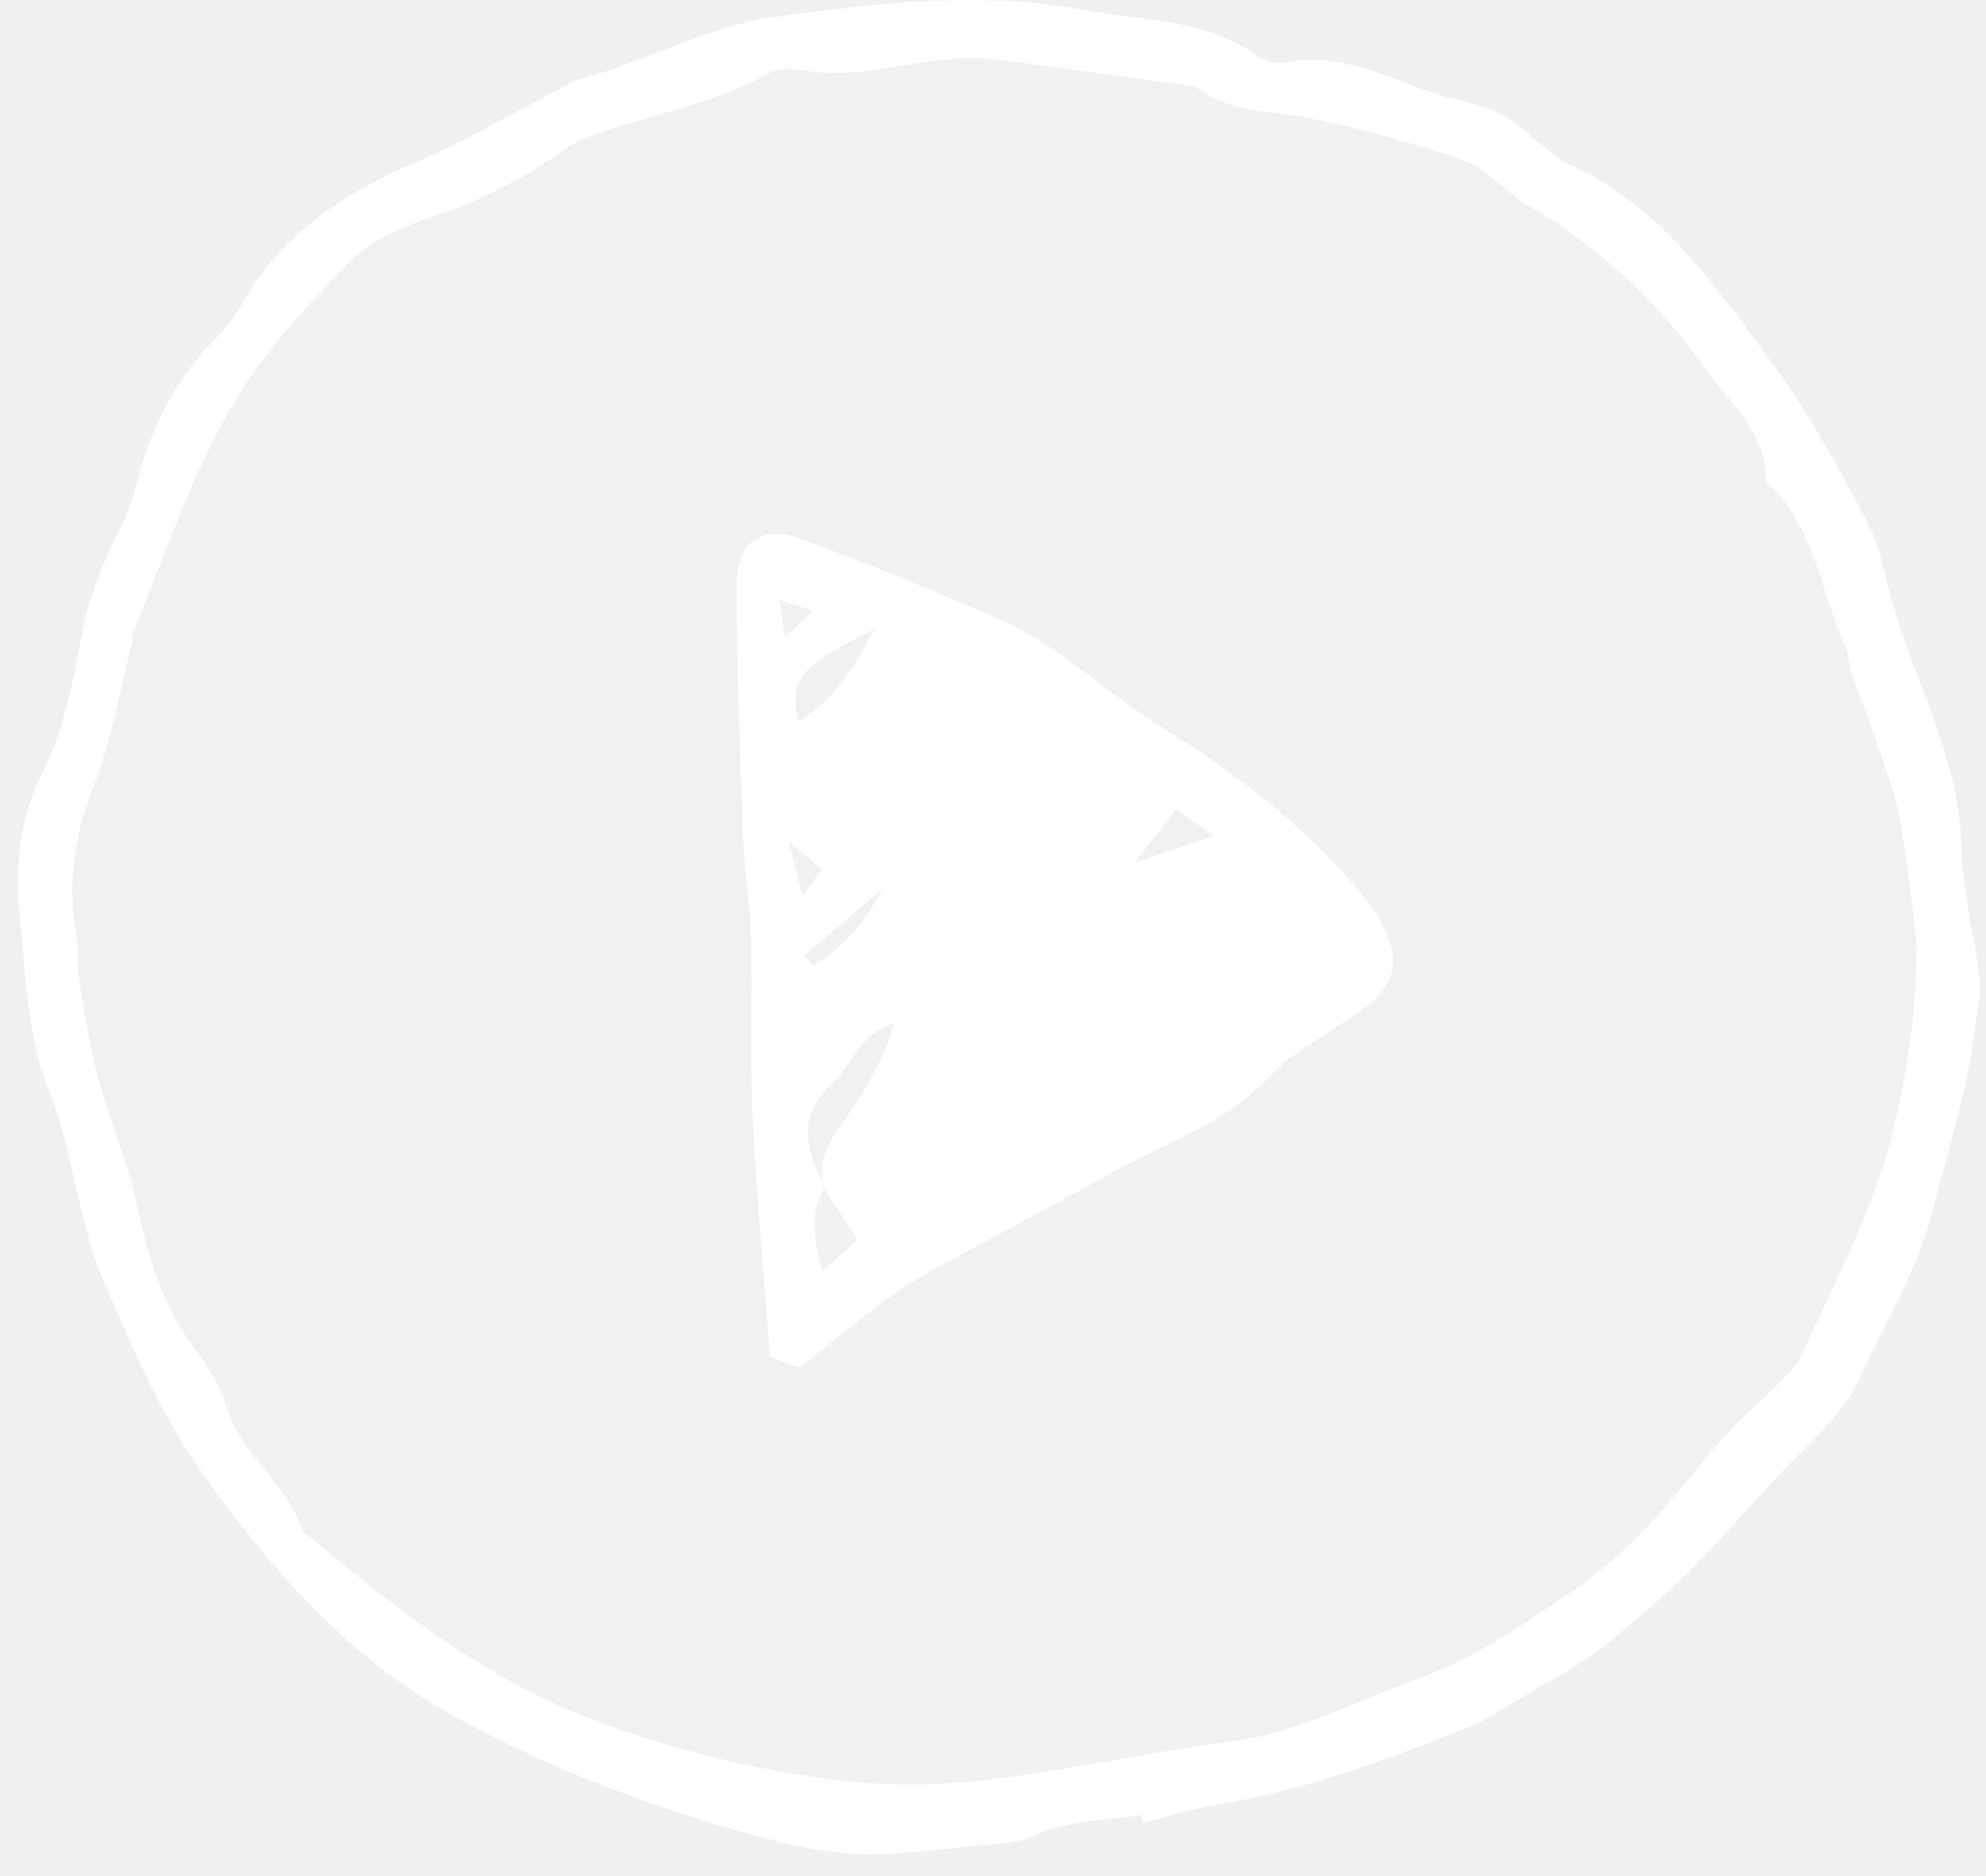
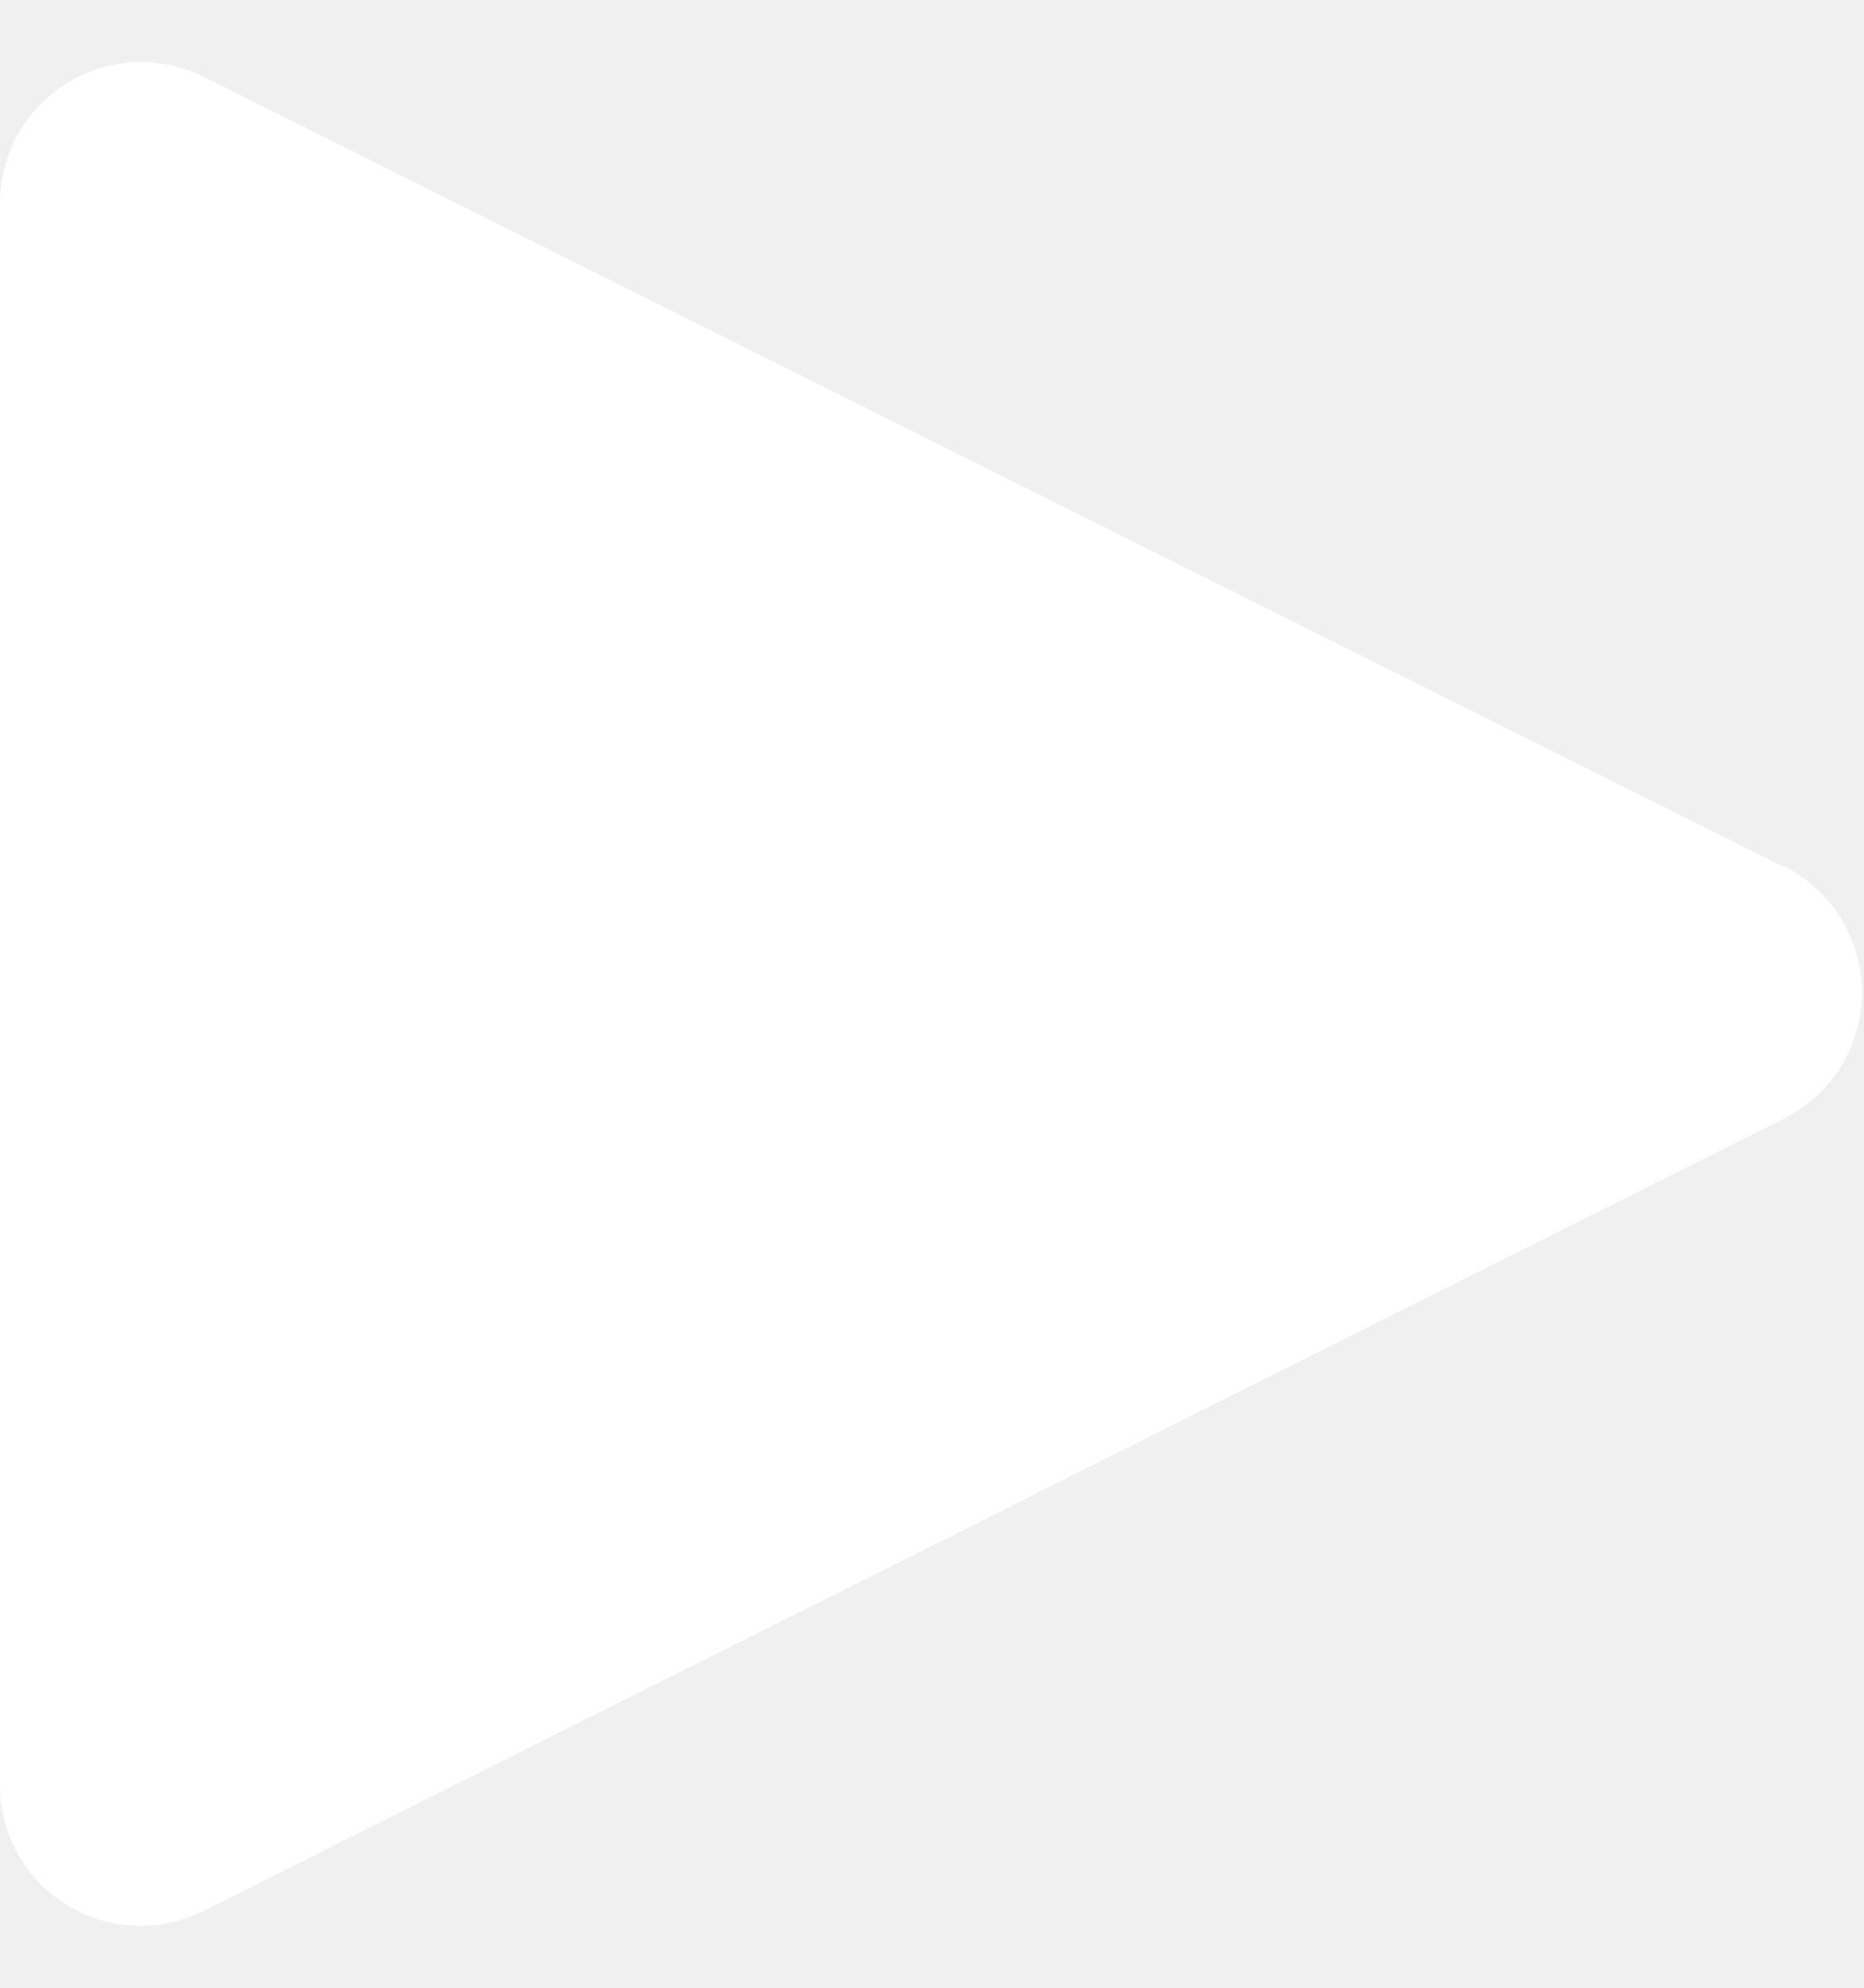
- <svg xmlns="http://www.w3.org/2000/svg" fill="none" height="68" viewBox="0 0 72 68" width="72">
-   <g fill="#fff">
-     <path d="m71.754 35.447c-.159-1.556-.617-3.098-.641-4.644-.053-3.064-1.489-5.685-2.37-8.489-.361-1.142-.525-2.38-1.069-3.425-1.069-2.038-2.197-4.076-3.565-5.916-1.98-2.679-3.902-5.468-7.101-6.961-.848-.395-1.518-1.175-2.308-1.715-.385-.26-.862-.395-1.31-.544-.39-.13-.814-.173-1.209-.304-1.782-.588-3.474-1.561-5.473-1.2-.342.063-.809.005-1.069-.188-1.884-1.397-4.138-1.277-6.277-1.686-3.782-.727-7.573-.255-11.273.236-2.447.332-4.789 1.681-7.265 2.317-.169.043-.313.188-.477.27-1.792.92-3.536 1.946-5.381 2.736-2.129.911-4.013 2.091-5.434 3.931-.593.766-.988 1.71-1.672 2.37-1.166 1.142-1.942 2.476-2.496 3.965-.361.968-.52 2.033-.988 2.939-.646 1.243-1.147 2.486-1.407 3.883-.323 1.715-.67 3.512-1.45 5.044-.901 1.754-.959 3.613-.785 5.328.207 2.076.251 4.211 1.079 6.263.858 2.129.997 4.553 1.893 6.658 1.079 2.539 2.168 5.102 3.82 7.376 2.476 3.401 5.184 6.475 8.966 8.556 3.035 1.672 6.205 2.92 9.495 3.912 1.537.463 3.117.91 4.707 1.041 1.571.13 3.175-.135 4.765-.275.737-.063 1.431-.077 2.202-.429 1.103-.511 2.462-.482 3.71-.679.024.092.043.183.067.28.853-.217 1.691-.501 2.558-.636 3.17-.506 6.162-1.604 9.12-2.78 1.103-.438 2.081-1.2 3.141-1.763 1.431-.761 2.626-1.816 3.83-2.866 1.672-1.46 3.083-3.17 4.606-4.774.988-1.045 2.182-2.052 2.736-3.314.891-2.019 2.105-3.878 2.65-6.099.511-2.091 1.204-4.143 1.474-6.297.087-.708.27-1.426.202-2.12zm-3.103 5.487c-.703 2.939-2.134 5.54-3.358 8.243-.14.313-.405.588-.65.833-.689.694-1.436 1.33-2.091 2.052-1.219 1.349-2.288 2.862-3.623 4.09-1.277 1.175-2.775 2.134-4.244 3.074-1.012.65-2.105 1.219-3.228 1.624-2.264.819-4.399 1.98-6.851 2.298-2.963.39-5.892 1.055-8.86 1.397-1.802.212-3.671.217-5.473-.005-2.973-.376-5.868-1.089-8.71-2.158-4.056-1.522-7.318-4.148-10.57-6.841-.564-1.758-2.308-2.785-2.818-4.625-.251-.906-.915-1.71-1.465-2.515-1.012-1.493-1.402-3.189-1.797-4.914-.352-1.542-.983-3.016-1.392-4.548-.308-1.166-.482-2.365-.67-3.555-.087-.539-.005-1.108-.101-1.648-.313-1.797-.039-3.464.626-5.179.66-1.691.968-3.517 1.421-5.285.029-.116-.014-.255.029-.361 1.123-2.674 2.033-5.463 3.454-7.968 1.142-2.019 2.789-3.806 4.427-5.478.814-.829 2.071-1.306 3.213-1.691 1.686-.568 3.209-1.392 4.644-2.409.246-.173.53-.308.809-.414 2.129-.809 4.427-1.123 6.441-2.269.342-.198.858-.212 1.257-.14 1.835.347 3.584-.241 5.372-.405.544-.053 1.108-.048 1.652.019 2.168.275 4.331.578 6.499.882.299.039.65.039.877.202 1.204.862 2.626.771 3.984 1.041 1.903.381 3.796.896 5.627 1.551.858.308 1.508 1.156 2.327 1.628 2.621 1.508 4.745 3.546 6.489 5.993.872 1.219 2.125 2.235 2.115 3.931-.005.053.048.116.092.159 1.691 1.556 1.864 3.84 2.756 5.781.169.371.178.809.303 1.204.183.549.424 1.079.607 1.624.381 1.147.838 2.274 1.079 3.449.313 1.522.438 3.083.631 4.543.019 2.361-.303 4.567-.833 6.788z" />
-     <path d="m68.855 29.603c-.241-1.175-.699-2.303-1.079-3.449-.183-.544-.424-1.074-.607-1.623-.125-.395-.135-.834-.303-1.204-.891-1.942-1.065-4.225-2.756-5.781-.043-.043-.096-.106-.091-.159.01-1.696-1.243-2.712-2.115-3.931-1.744-2.447-3.869-4.485-6.489-5.993-.819-.472-1.469-1.32-2.327-1.628-1.831-.655-3.724-1.171-5.627-1.551-1.359-.27-2.78-.178-3.984-1.041-.226-.164-.578-.164-.877-.202-2.168-.304-4.331-.607-6.499-.882-.544-.067-1.108-.072-1.653-.019-1.787.164-3.536.752-5.372.405-.4-.072-.915-.058-1.257.14-2.014 1.147-4.312 1.46-6.441 2.269-.279.106-.564.241-.809.414-1.436 1.017-2.958 1.84-4.644 2.409-1.142.385-2.399.862-3.213 1.691-1.638 1.672-3.286 3.459-4.427 5.478-1.421 2.505-2.332 5.295-3.454 7.968-.043.106 0 .246-.029.361-.453 1.768-.761 3.594-1.421 5.285-.665 1.715-.939 3.382-.626 5.179.096.539.014 1.108.101 1.648.188 1.19.361 2.389.67 3.555.409 1.532 1.041 3.006 1.392 4.548.395 1.725.785 3.421 1.797 4.914.549.804 1.214 1.609 1.465 2.515.511 1.84 2.255 2.866 2.818 4.625 3.252 2.693 6.513 5.319 10.57 6.841 2.842 1.069 5.738 1.782 8.71 2.158 1.802.222 3.671.217 5.473.005 2.968-.342 5.897-1.007 8.86-1.397 2.452-.318 4.586-1.479 6.851-2.298 1.123-.405 2.216-.973 3.228-1.623 1.469-.94 2.968-1.898 4.244-3.074 1.334-1.228 2.404-2.741 3.623-4.09.655-.723 1.402-1.359 2.091-2.052.246-.246.511-.52.65-.834 1.224-2.703 2.655-5.304 3.358-8.243.53-2.221.853-4.427.834-6.788-.193-1.46-.318-3.021-.631-4.543z" fill-opacity=".1" />
-     <path d="m49.931 33.216c-.188-.313-.409-.607-.645-.886-1.999-2.394-4.48-4.297-7.067-5.897-2.1-1.291-3.83-3.069-6.195-4.076-2.327-.992-4.659-1.975-7.034-2.833-1.407-.506-2.288.169-2.284 1.691.01 3.045.12 6.094.231 9.139.043 1.214.255 2.418.289 3.628.053 2.144-.048 4.288.058 6.427.14 2.886.409 5.772.631 8.787.251.096.703.265 1.065.405 1.32-1.036 2.414-1.99 3.604-2.799.978-.674 2.067-1.19 3.107-1.763 1.493-.819 3.001-1.614 4.49-2.443 1.985-1.113 4.191-1.807 5.839-3.555.906-.964 2.187-1.571 3.276-2.365 1.402-1.026 1.561-1.922.636-3.459zm-21.684-11.466c.491.159.8.255 1.233.395-.356.337-.617.578-1.016.954-.082-.501-.13-.814-.217-1.349zm3.464 1.05c-.771 1.45-1.46 2.621-2.775 3.353-.337-1.522-.005-1.932 2.775-3.353zm-3.131 7.689c.568.486.867.737 1.209 1.031-.173.246-.342.477-.694.964-.193-.732-.313-1.209-.515-1.994zm3.416 1.734c-.597 1.151-1.368 2.115-2.495 2.77-.111-.12-.222-.241-.332-.361.935-.795 1.864-1.59 2.828-2.409zm-2.206 13.865c-.173-.737-.303-1.373-.246-1.975.005-.067.014-.135.029-.202 0-.015 0-.024.005-.034.019-.116.048-.226.087-.342v-.005c.039-.111.087-.227.144-.337.019-.034.039-.072.063-.111.39.602.785 1.209 1.228 1.893-.448.385-.79.67-1.31 1.113zm.761-5.386c-.496.674-.848 1.335-.728 2.158 0 .005 0 .01.005.019.024.048.048.096.072.144v.005s0 0-.005 0c-.01.015-.019.034-.024.048-.005-.005-.01-.014-.015-.019-.014-.063-.024-.12-.029-.178-.183-.366-.337-.728-.434-1.084-.226-.838-.125-1.662.747-2.462.727-.674.983-1.821 2.303-2.255-.458 1.44-1.123 2.573-1.893 3.623zm10.589-9.418c.602-.79.997-1.31 1.489-1.951.463.328.867.622 1.368.983-.968.328-1.758.597-2.857.968z" />
-     <path d="m32.24 43.02-.01.01-.029.024c-.005 0-.01.005-.01.005-.014-.063-.024-.12-.029-.178-.005-.01-.005-.015-.005-.019.029.053.053.106.082.159z" />
-     <path d="m32.231 43.03h.005c-.01.014-.019.034-.029.048-.005-.005-.01-.015-.014-.019 0 0 .029-.024.038-.029z" />
-     <path d="m32.242 43.025s0 .006-.006.006v-.006z" />
-   </g>
+ <svg xmlns="http://www.w3.org/2000/svg" width="15" height="16" viewBox="0 0 15 16" fill="none">
+   <path d="M14.358 6.978L1.614 0.605C1.442 0.526 1.253 0.49 1.064 0.502C0.874 0.514 0.691 0.574 0.531 0.675C0.371 0.775 0.238 0.915 0.145 1.08C0.053 1.245 0.003 1.431 3.8537e-05 1.621V14.36C-0.002 14.555 0.047 14.746 0.141 14.916C0.235 15.087 0.372 15.23 0.537 15.332C0.703 15.434 0.892 15.492 1.086 15.499C1.281 15.507 1.474 15.464 1.647 15.375L14.358 9.003C14.547 8.908 14.705 8.763 14.816 8.584C14.926 8.405 14.985 8.198 14.985 7.988C14.985 7.777 14.926 7.57 14.816 7.391C14.705 7.212 14.547 7.067 14.358 6.972V6.978Z" fill="white" />
</svg>
